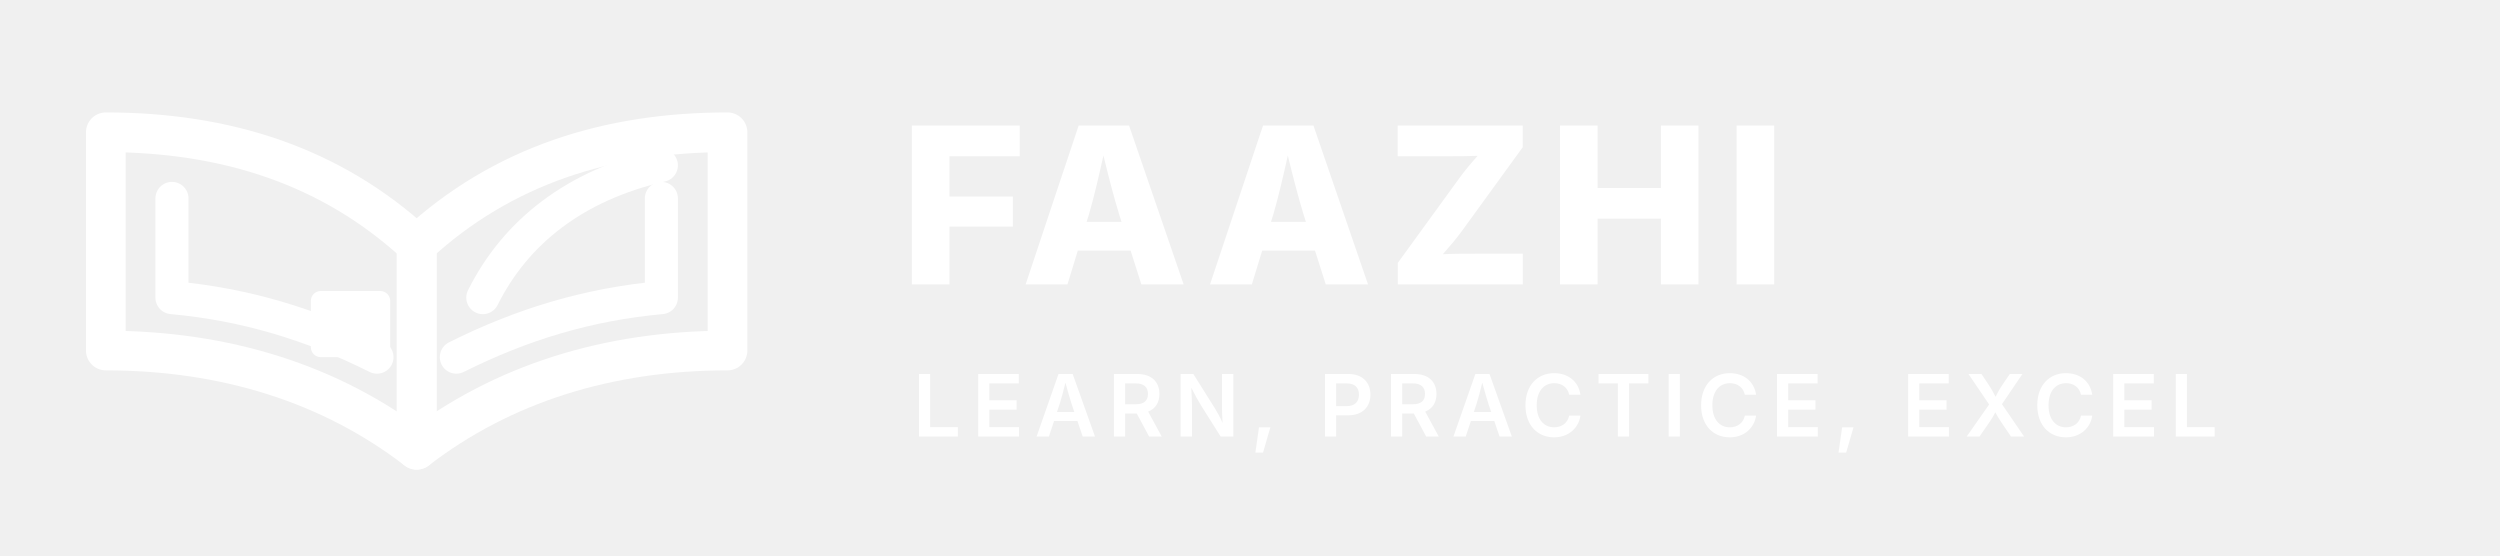
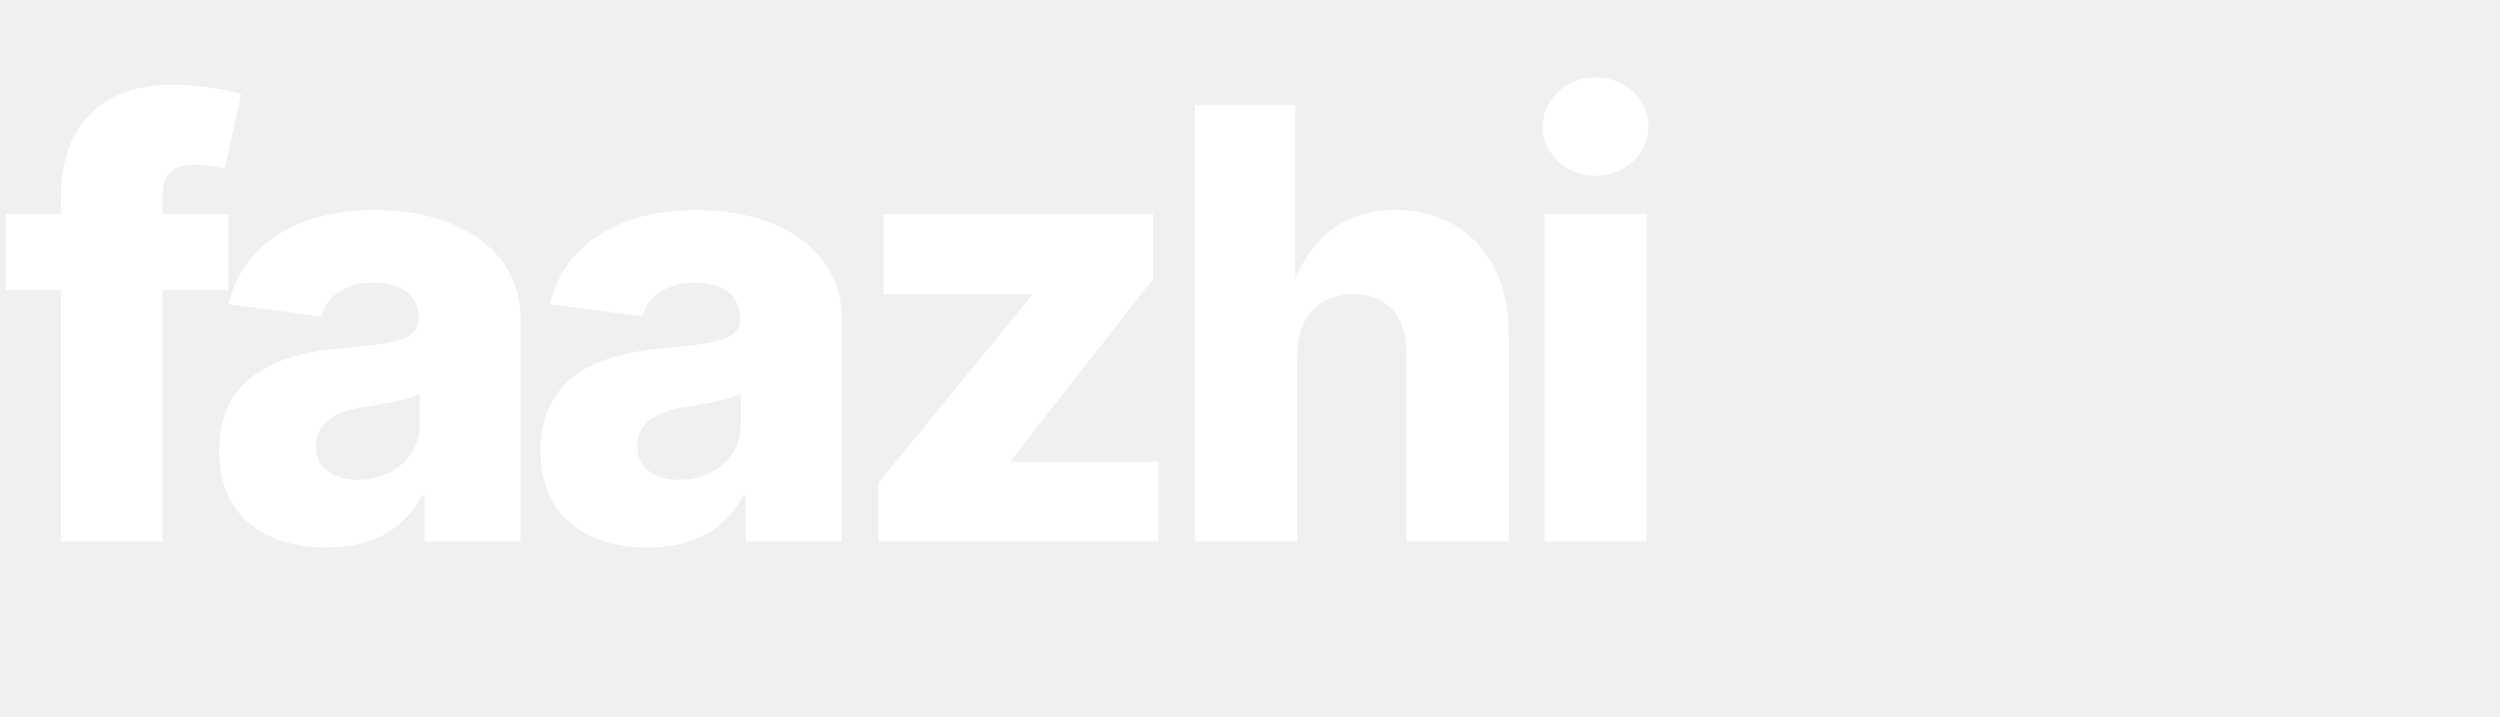
- <svg xmlns="http://www.w3.org/2000/svg" viewBox="0 0 378 84" role="img" aria-labelledby="title desc">
-   <defs>
-     <linearGradient id="faazhiBlue" x1="0" y1="0" x2="1" y2="1">
-       <stop offset="0" stop-color="#FFFFFF" />
-       <stop offset="1" stop-color="#FFFFFF" />
-     </linearGradient>
-   </defs>
-   <g fill="none" stroke="url(#faazhiBlue)" stroke-linecap="round" stroke-linejoin="round">
-     <path d="M16 20c18 0 34 5 47 17v31c-13-10-29-15-47-15V20Z" stroke-width="6" />
-     <path d="M63 37c13-12 29-17 47-17v33c-18 0-34 5-47 15V37Z" stroke-width="6" />
-     <path d="M26 30v15c11 1 21 4 31 9" stroke-width="5" />
-     <path d="M100 30v15c-11 1-21 4-31 9" stroke-width="5" />
-     <path d="M63 38v30" stroke-width="6" />
-   </g>
-   <rect x="47" y="44" width="12" height="10" rx="1.5" fill="#FFFFFF" />
-   <path d="M73 45c5-10 14-17 27-20" fill="none" stroke="#FFFFFF" stroke-width="5" stroke-linecap="round" />
-   <text x="136" y="43" fill="#FFFFFF" font-family="Inter, Arial, Helvetica, sans-serif" font-size="33" font-weight="800" letter-spacing="2">FAAZHI</text>
-   <text x="138" y="66" fill="#FFFFFF" font-family="Inter, Arial, Helvetica, sans-serif" font-size="13" font-weight="600" letter-spacing="1.6">LEARN, PRACTICE, EXCEL</text>
+ <svg xmlns="http://www.w3.org/2000/svg" width="300" height="86" viewBox="0 0 300 86" fill="none" role="img" aria-labelledby="title desc">
+   <text x="0" y="65" font-family="Inter, Arial, Helvetica, sans-serif" font-size="72" font-weight="800" letter-spacing="-3.8" fill="#FFFFFF">faazhi</text>
</svg>
